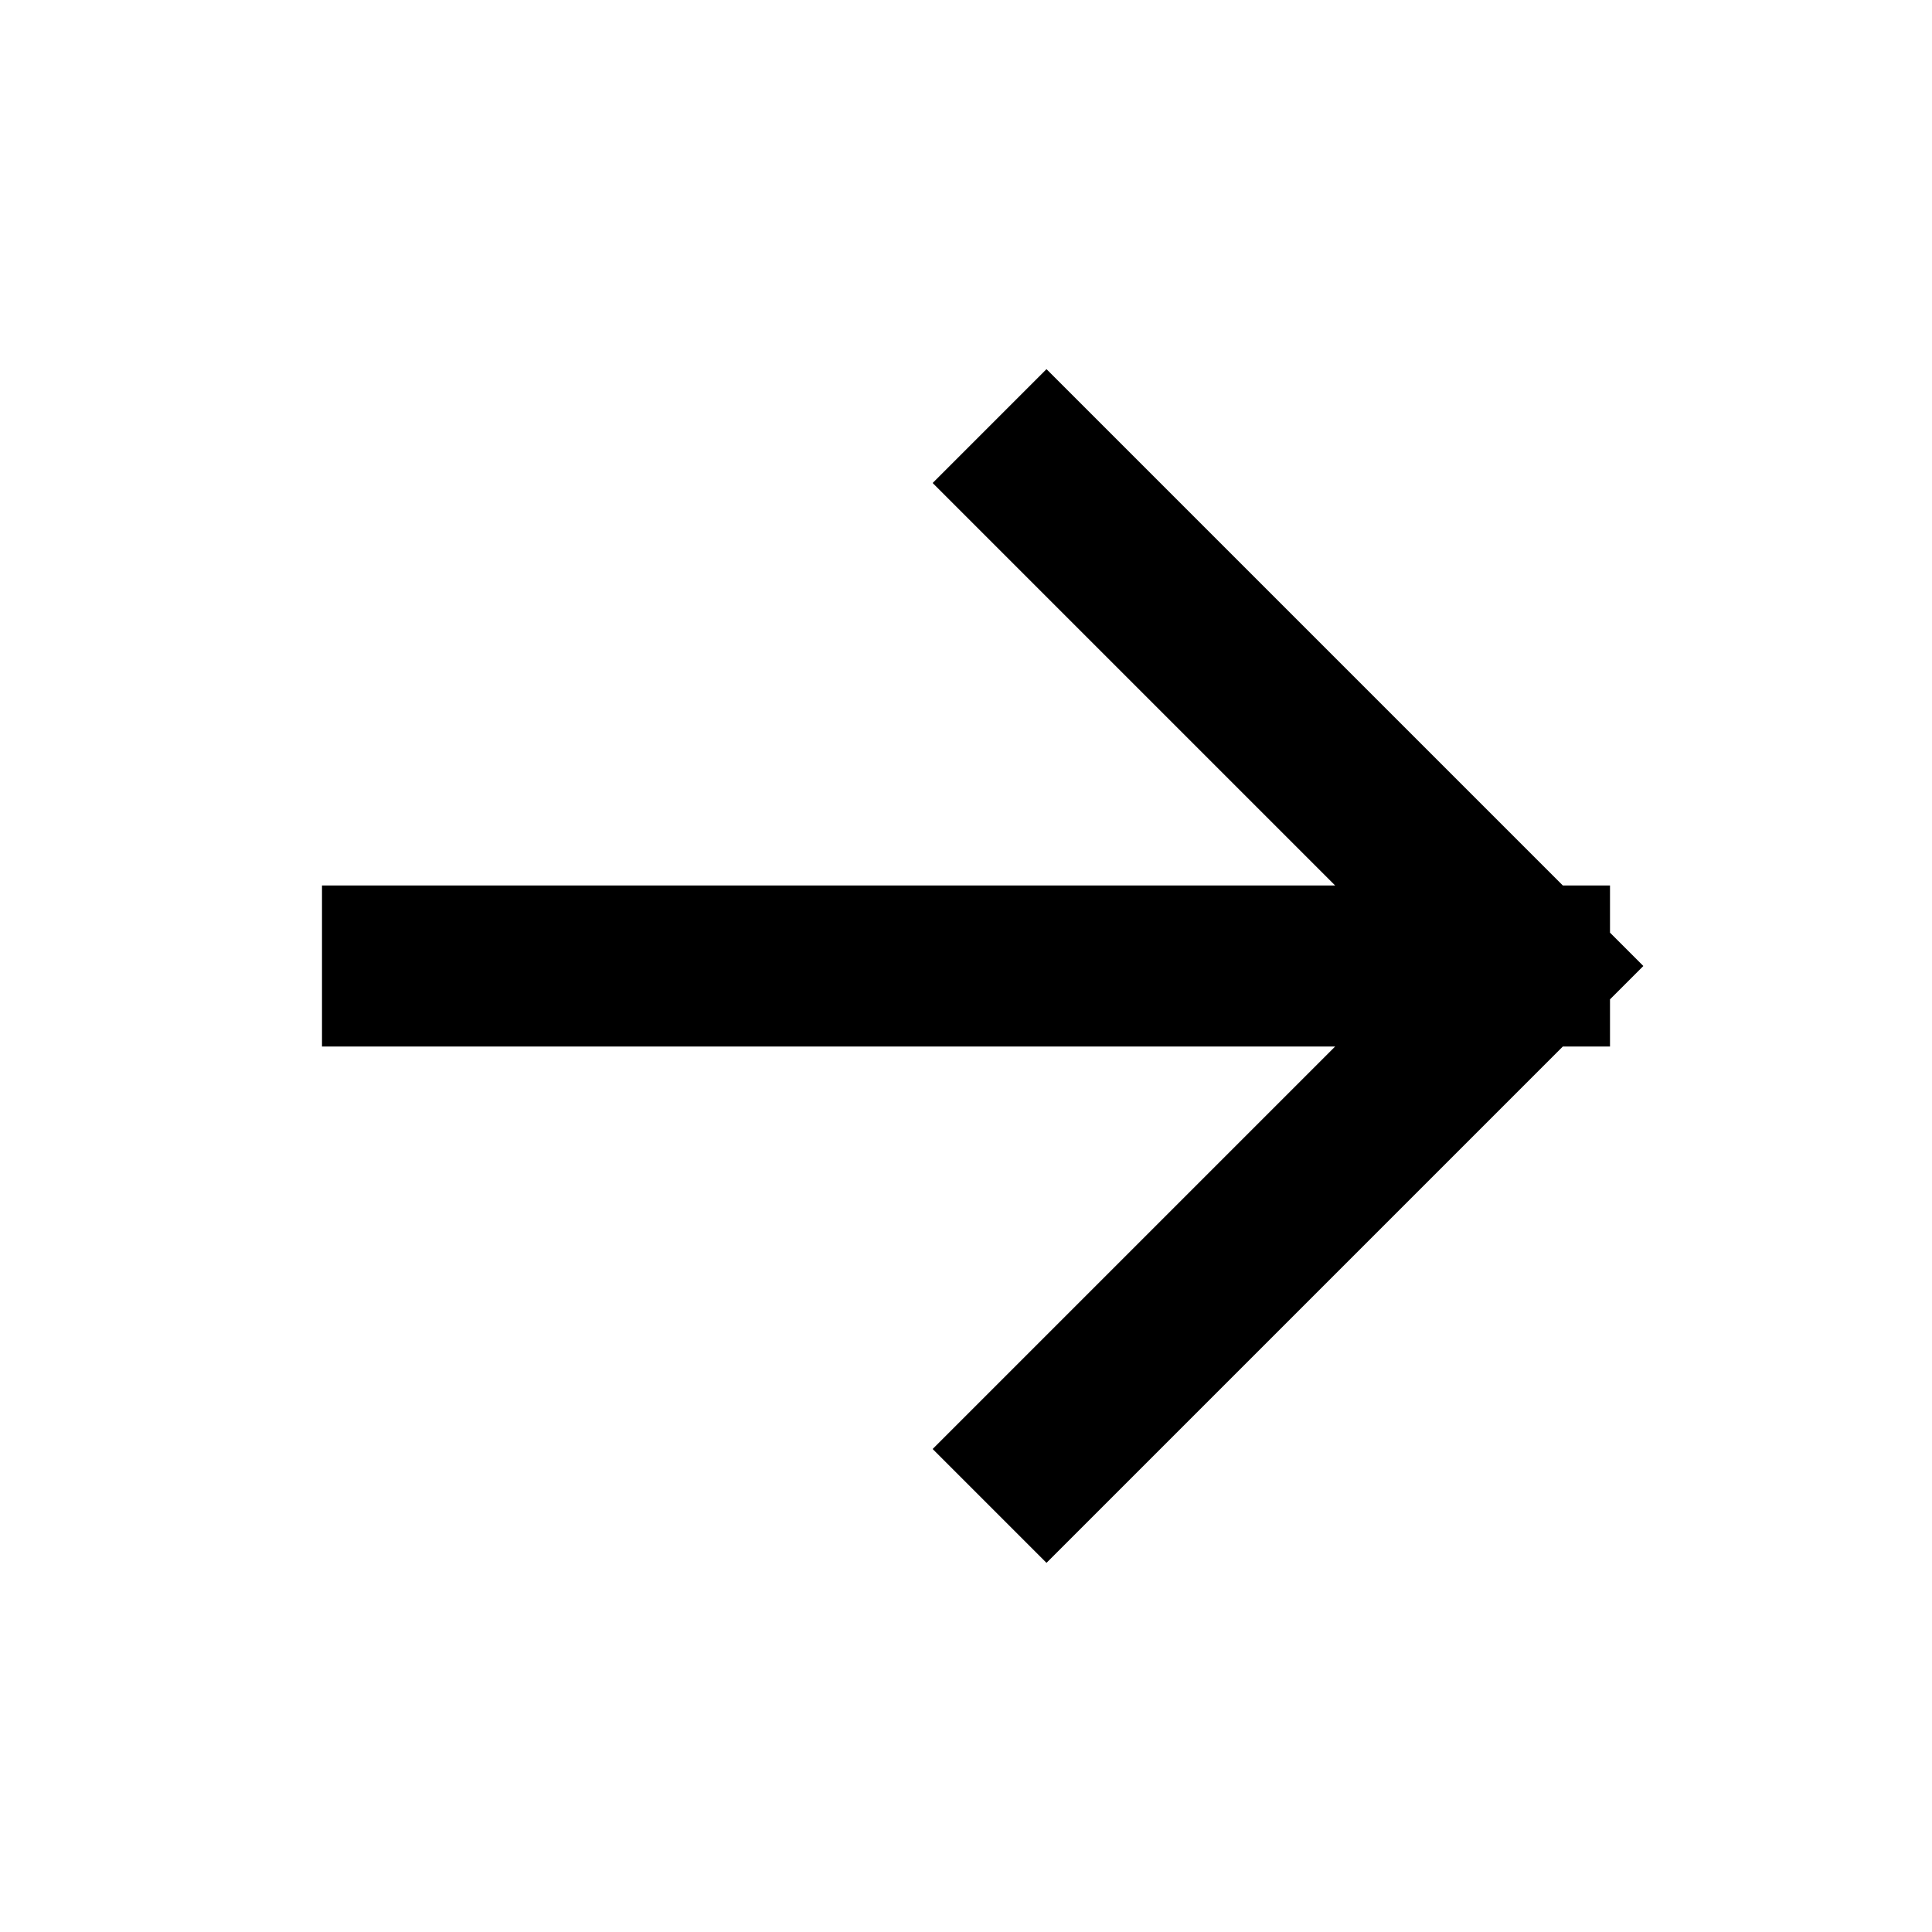
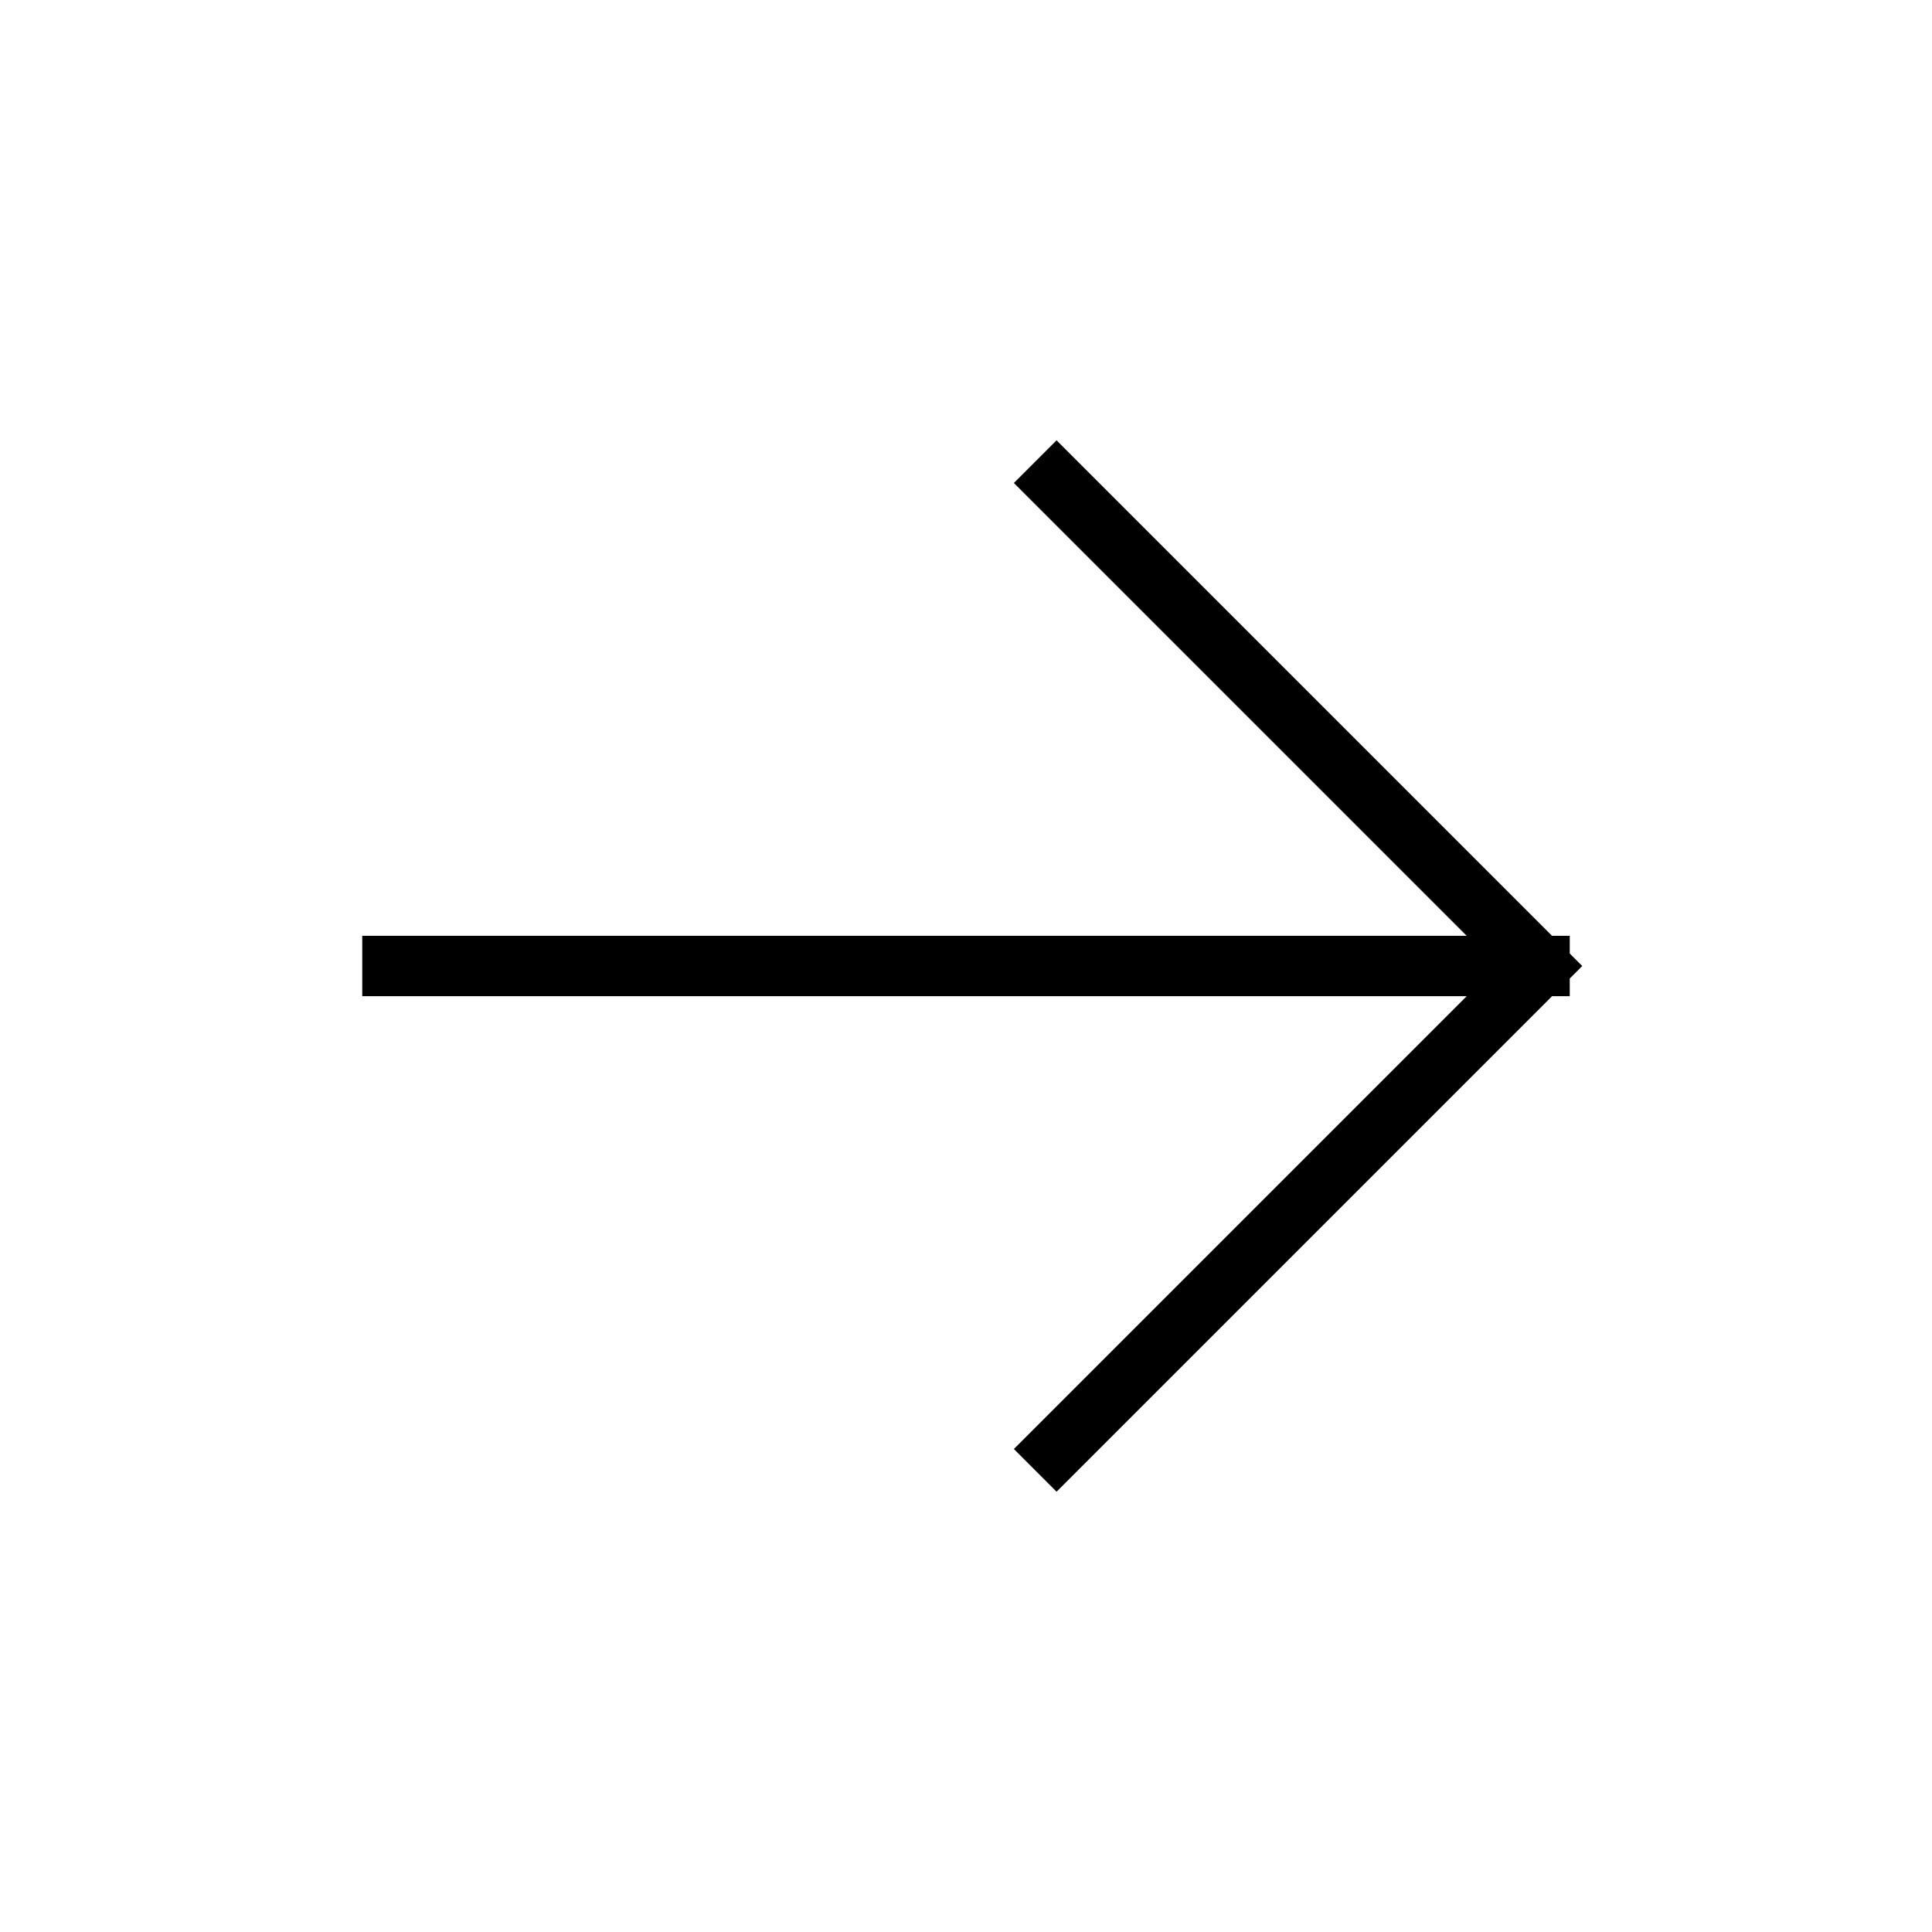
- <svg xmlns="http://www.w3.org/2000/svg" width="24" height="24" viewBox="0 0 24 24" fill="none">
-   <path d="M5 12h14M13 6l6 6-6 6" stroke="currentColor" stroke-width="2" stroke-linecap="square" stroke-linejoin="miter" />
+ <svg xmlns="http://www.w3.org/2000/svg" viewBox="0 0 64 64" fill="none">
+   <path d="M13 32H51M35 16L51 32L35 48" stroke="currentColor" stroke-width="2" stroke-linecap="square" stroke-linejoin="miter" />
</svg>
